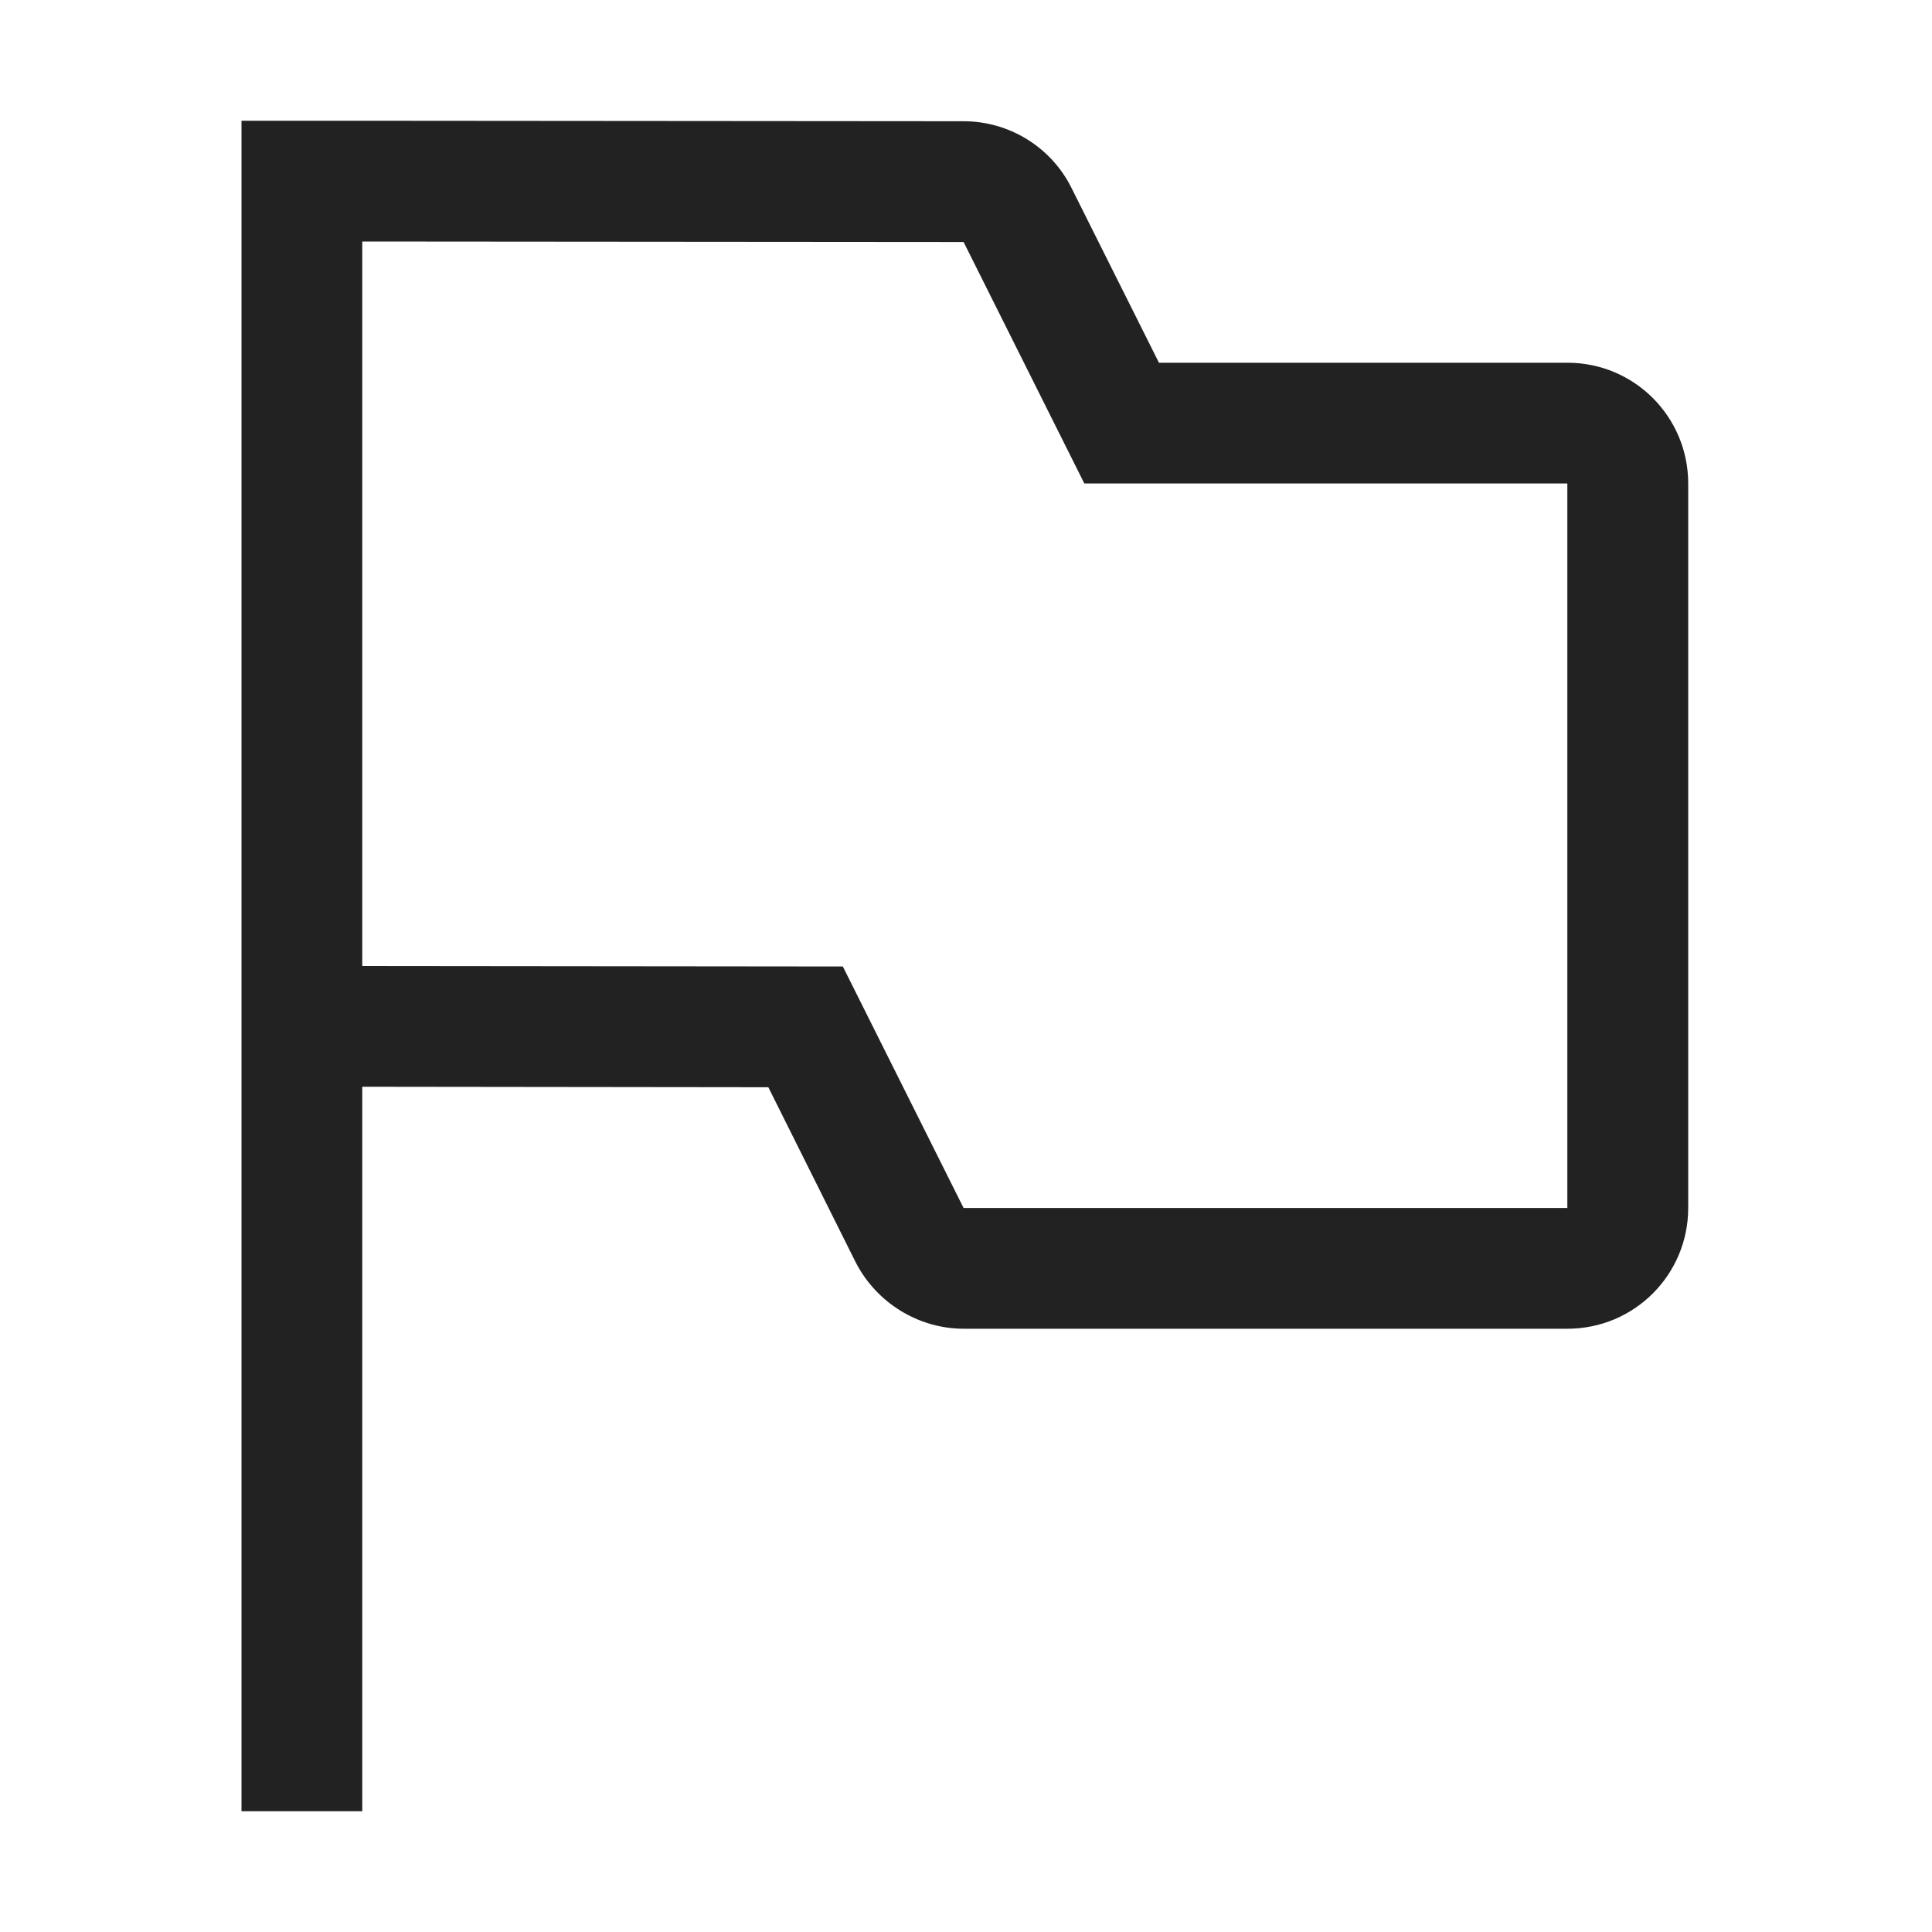
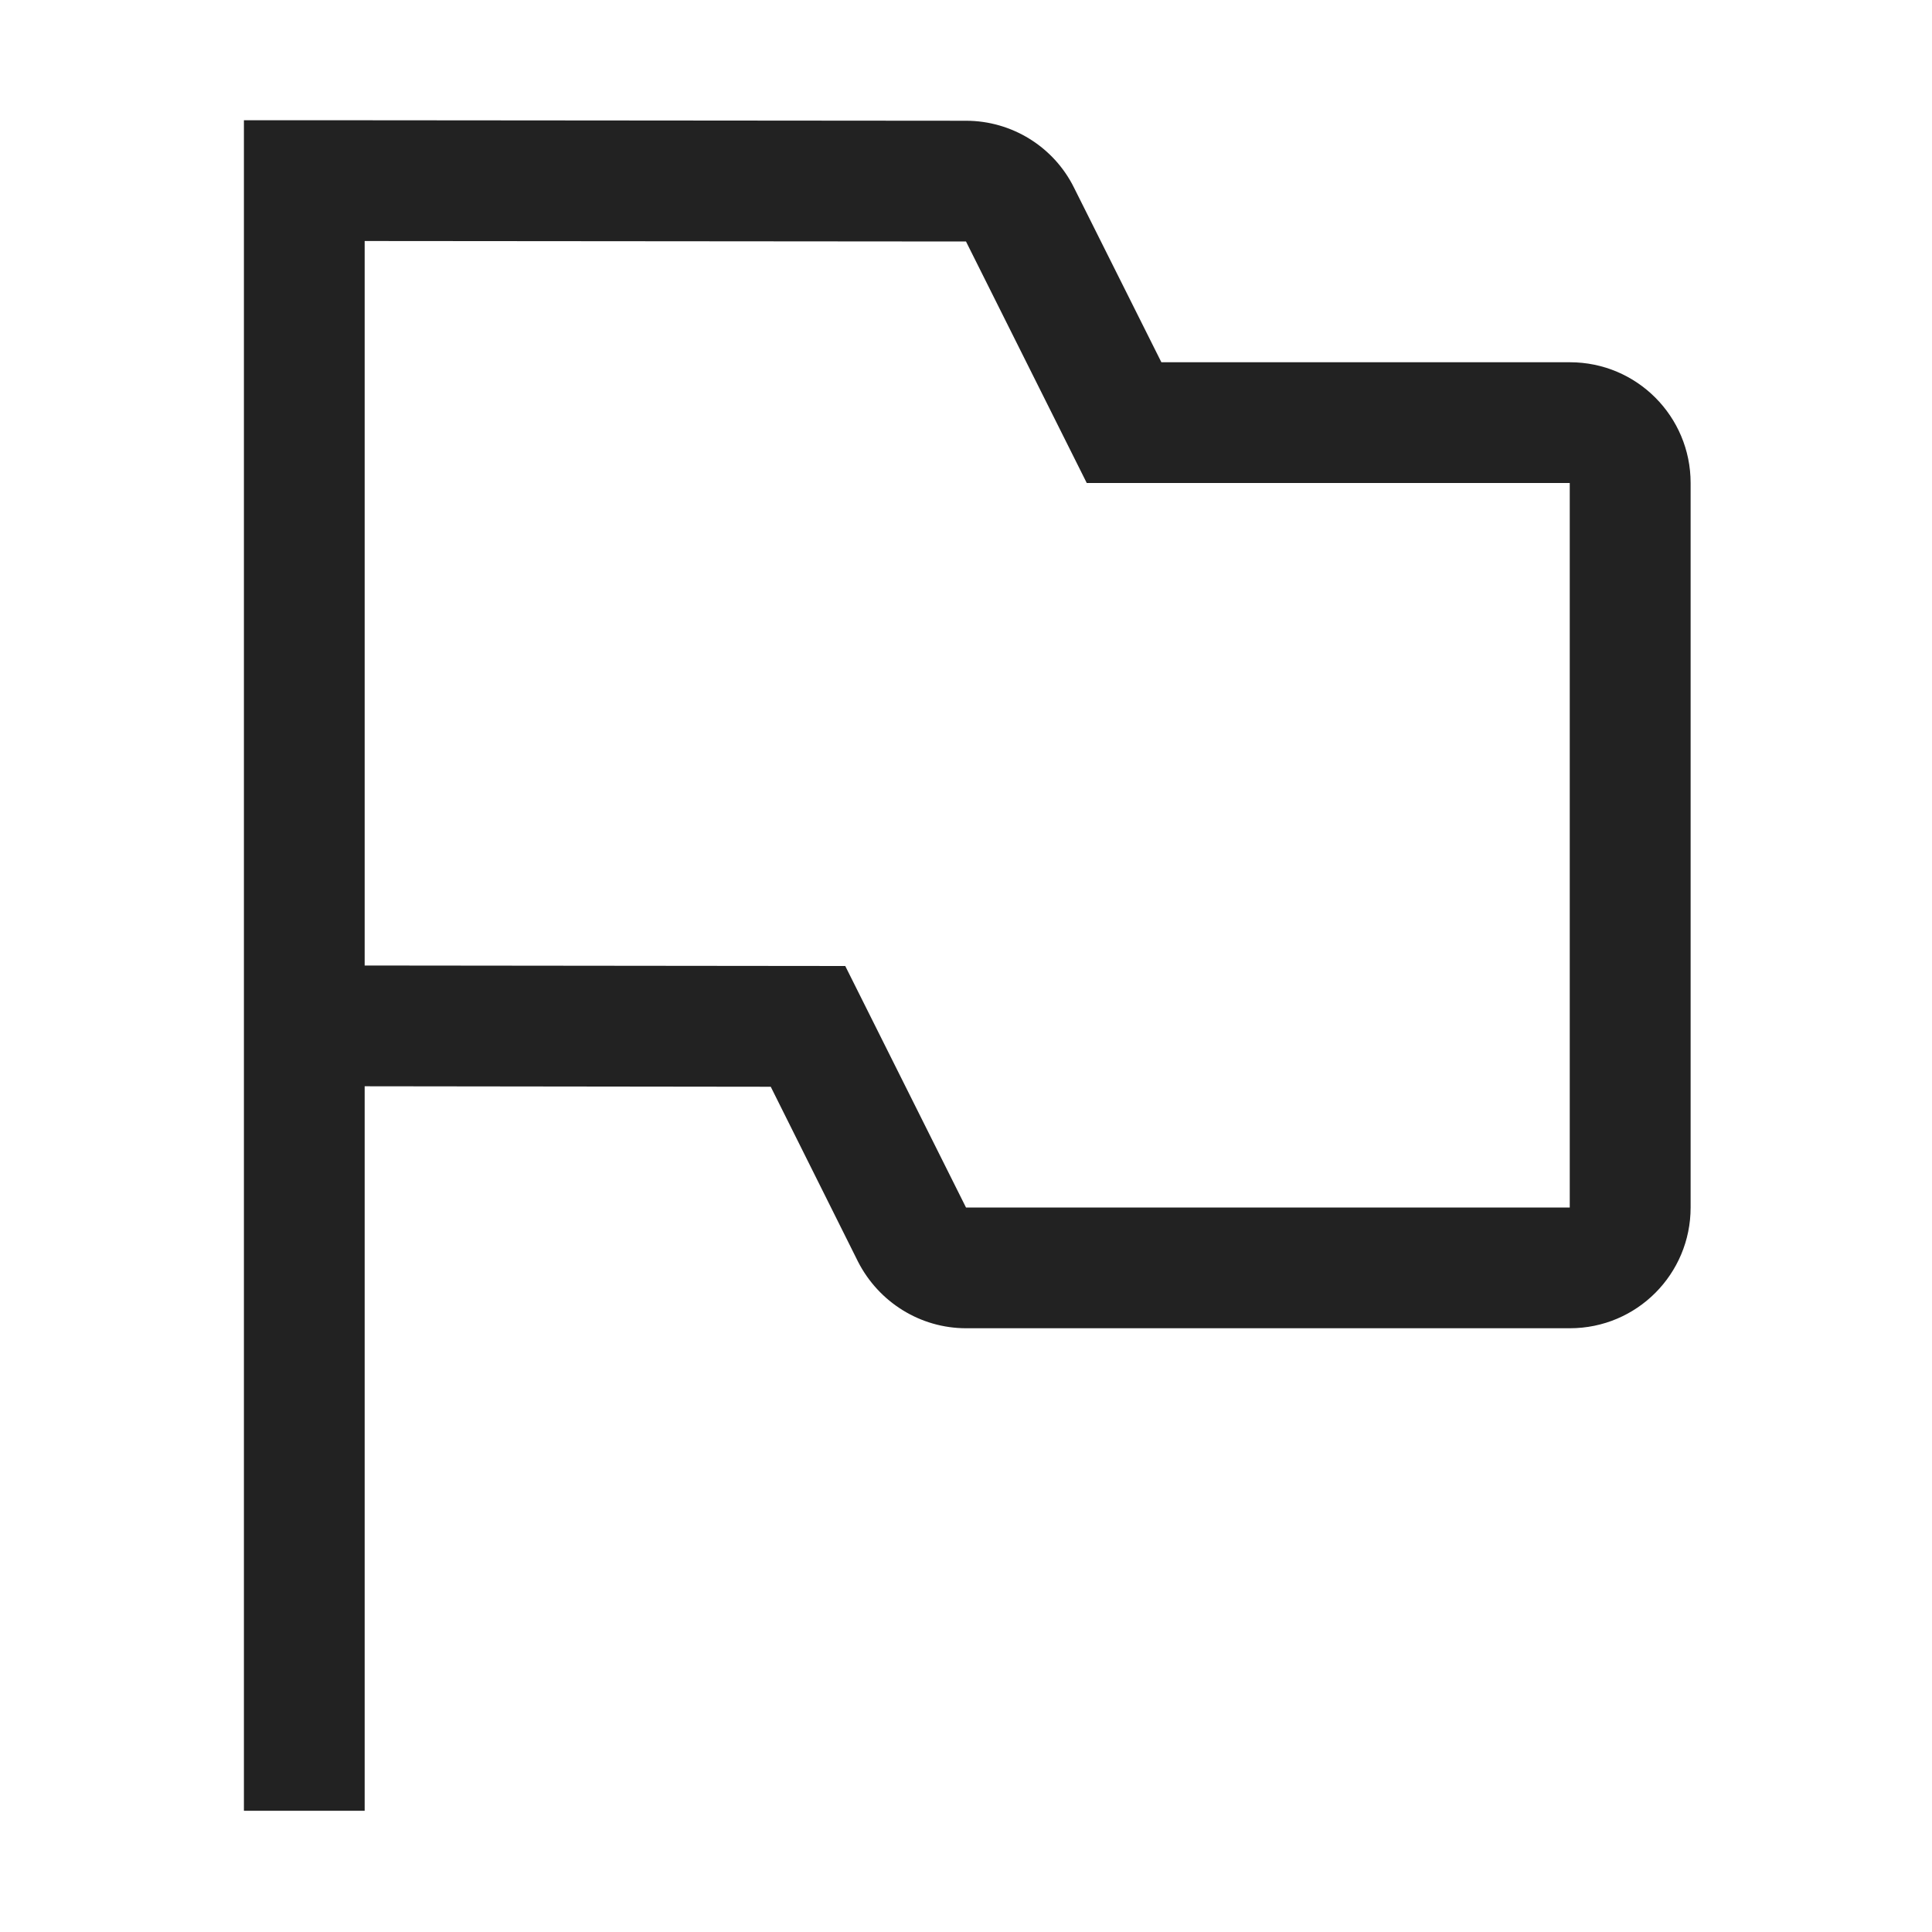
<svg xmlns="http://www.w3.org/2000/svg" height="16px" viewBox="0 0 16 16" width="16px">
-   <filter id="a" height="100%" width="100%" x="0%" y="0%">
-     <feColorMatrix color-interpolation-filters="sRGB" values="0 0 0 0 1 0 0 0 0 1 0 0 0 0 1 0 0 0 1 0" />
-   </filter>
-   <mask id="b">
-     <g filter="url(#a)">
-       <path d="m -1.6 -1.6 h 19.2 v 19.2 h -19.2 z" fill-opacity="0.5" />
-     </g>
-   </mask>
-   <clipPath id="c">
-     <path d="m 0 0 h 1600 v 1200 h -1600 z" />
-   </clipPath>
-   <mask id="d">
-     <g filter="url(#a)">
-       <path d="m -1.6 -1.6 h 19.2 v 19.2 h -19.2 z" fill-opacity="0.7" />
-     </g>
-   </mask>
-   <clipPath id="e">
-     <path d="m 0 0 h 1600 v 1200 h -1600 z" />
-   </clipPath>
-   <mask id="f">
-     <g filter="url(#a)">
-       <path d="m -1.6 -1.6 h 19.2 v 19.2 h -19.2 z" fill-opacity="0.35" />
-     </g>
-   </mask>
-   <clipPath id="g">
-     <path d="m 0 0 h 1600 v 1200 h -1600 z" />
-   </clipPath>
-   <path d="m 2 1 v 14 h 1 v -6 l 3.363 0.004 l 0.723 1.449 c 0.172 0.336 0.52 0.551 0.895 0.551 h 5 c 0.555 0 1 -0.449 1 -1 v -6 c 0 -0.551 -0.445 -1 -1 -1 h -3.383 l -0.723 -1.445 c -0.168 -0.34 -0.516 -0.555 -0.895 -0.555 l -4.98 -0.004 z m 1 1 l 4.98 0.004 l 1 2 h 4 v 6 h -5 l -1 -2 l -3.98 -0.004 z m 0 0" fill="#222222" />
-   <g mask="url(#b)">
-     <g clip-path="url(#c)" transform="matrix(1 0 0 1 -540 -600)">
-       <path d="m 550 182 c -0.352 0.004 -0.695 0.102 -1 0.281 v 3.438 c 0.305 0.18 0.648 0.277 1 0.281 c 1.105 0 2 -0.895 2 -2 s -0.895 -2 -2 -2 z m 0 5 c -0.34 0 -0.68 0.059 -1 0.176 v 6.824 h 4 v -4 c 0 -1.656 -1.344 -3 -3 -3 z m 0 0" />
-     </g>
-   </g>
-   <g mask="url(#d)">
-     <g clip-path="url(#e)" transform="matrix(1 0 0 1 -540 -600)">
-       <path d="m 569 182 v 4 c 1.105 0 2 -0.895 2 -2 s -0.895 -2 -2 -2 z m 0 5 v 7 h 3 v -4 c 0 -1.656 -1.344 -3 -3 -3 z m 0 0" />
-     </g>
-   </g>
-   <g mask="url(#f)">
-     <g clip-path="url(#g)" transform="matrix(1 0 0 1 -540 -600)">
-       <path d="m 573 182.27 v 3.449 c 0.613 -0.355 0.996 -1.008 1 -1.719 c 0 -0.715 -0.383 -1.375 -1 -1.73 z m 0 4.906 v 6.824 h 2 v -4 c 0 -1.27 -0.801 -2.402 -2 -2.824 z m 0 0" />
-     </g>
-   </g>
+   <path d="m 2.02 0.996 v 14 h 1 v -6 l 3.363 0.004 l 0.723 1.449 c 0.172 0.336 0.516 0.551 0.895 0.551 h 5 c 0.555 0 1 -0.449 1 -1 v -6 c 0 -0.551 -0.445 -1 -1 -1 h -3.383 l -0.723 -1.445 c -0.168 -0.34 -0.516 -0.555 -0.895 -0.555 l -4.98 -0.004 z m 1 1 l 4.98 0.004 l 1 2 h 4 v 6 h -5 l -1 -2 l -3.98 -0.004 z m 0 0" fill="#222222" />
</svg>
